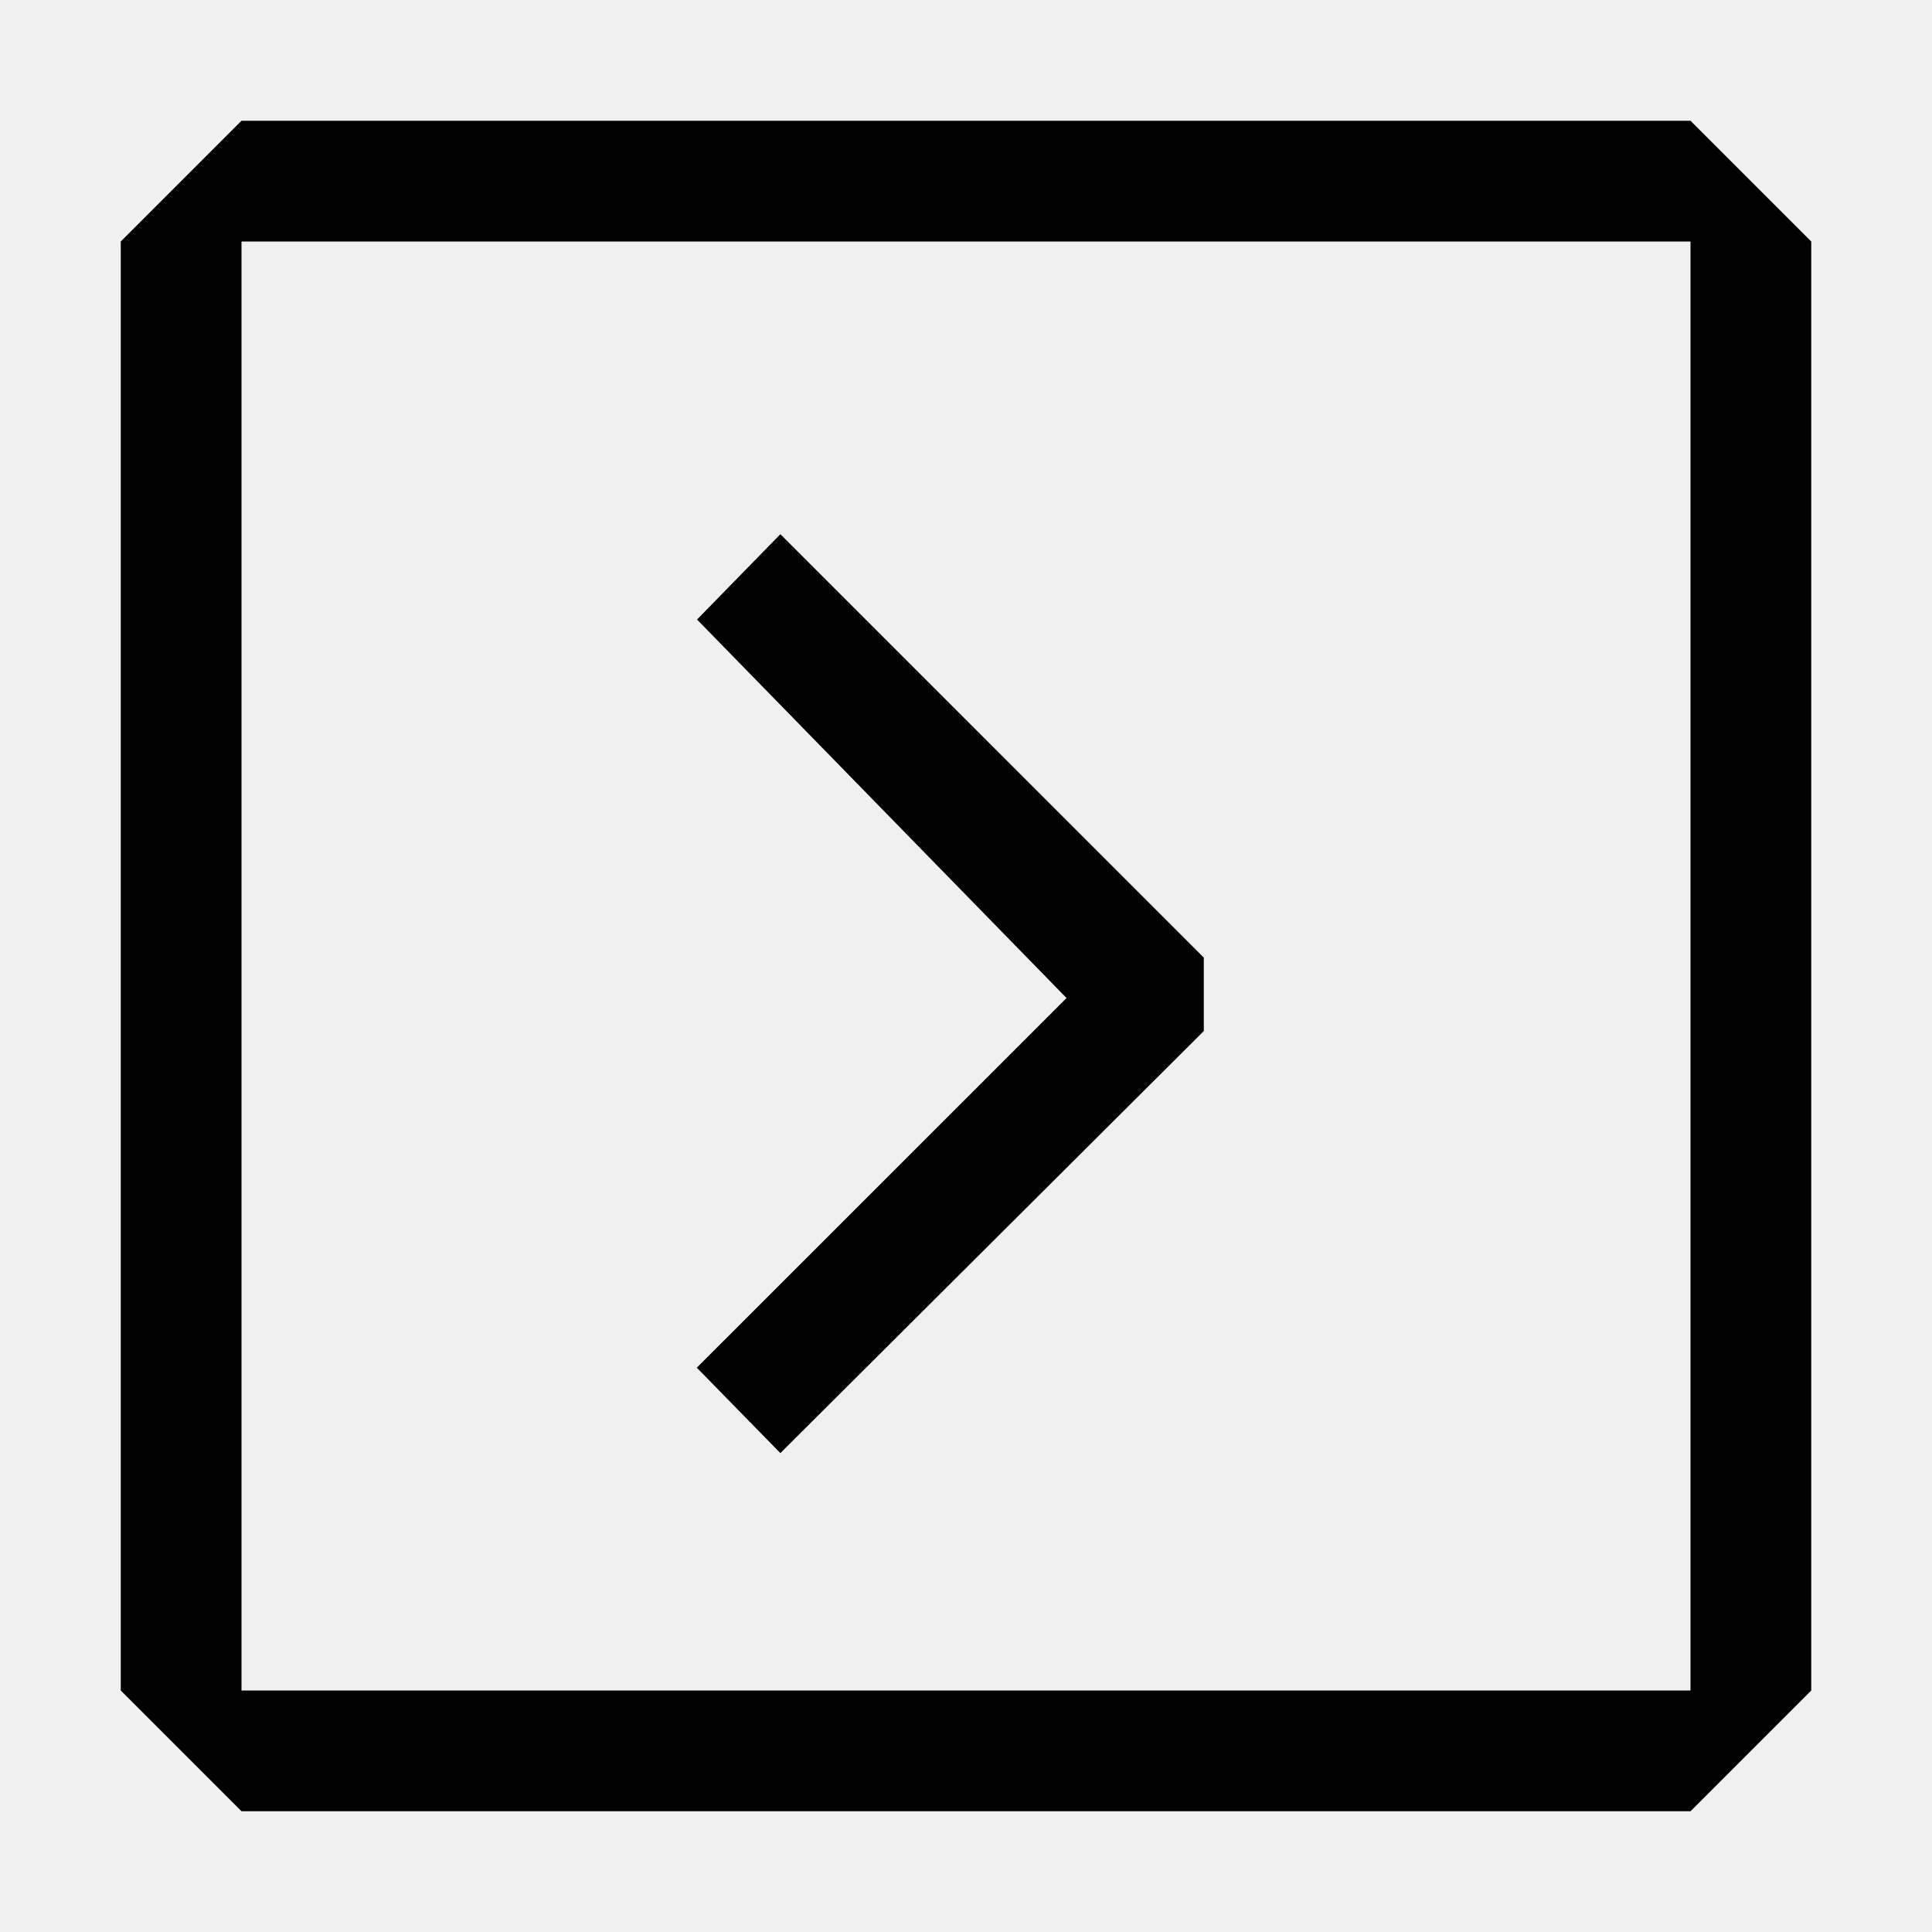
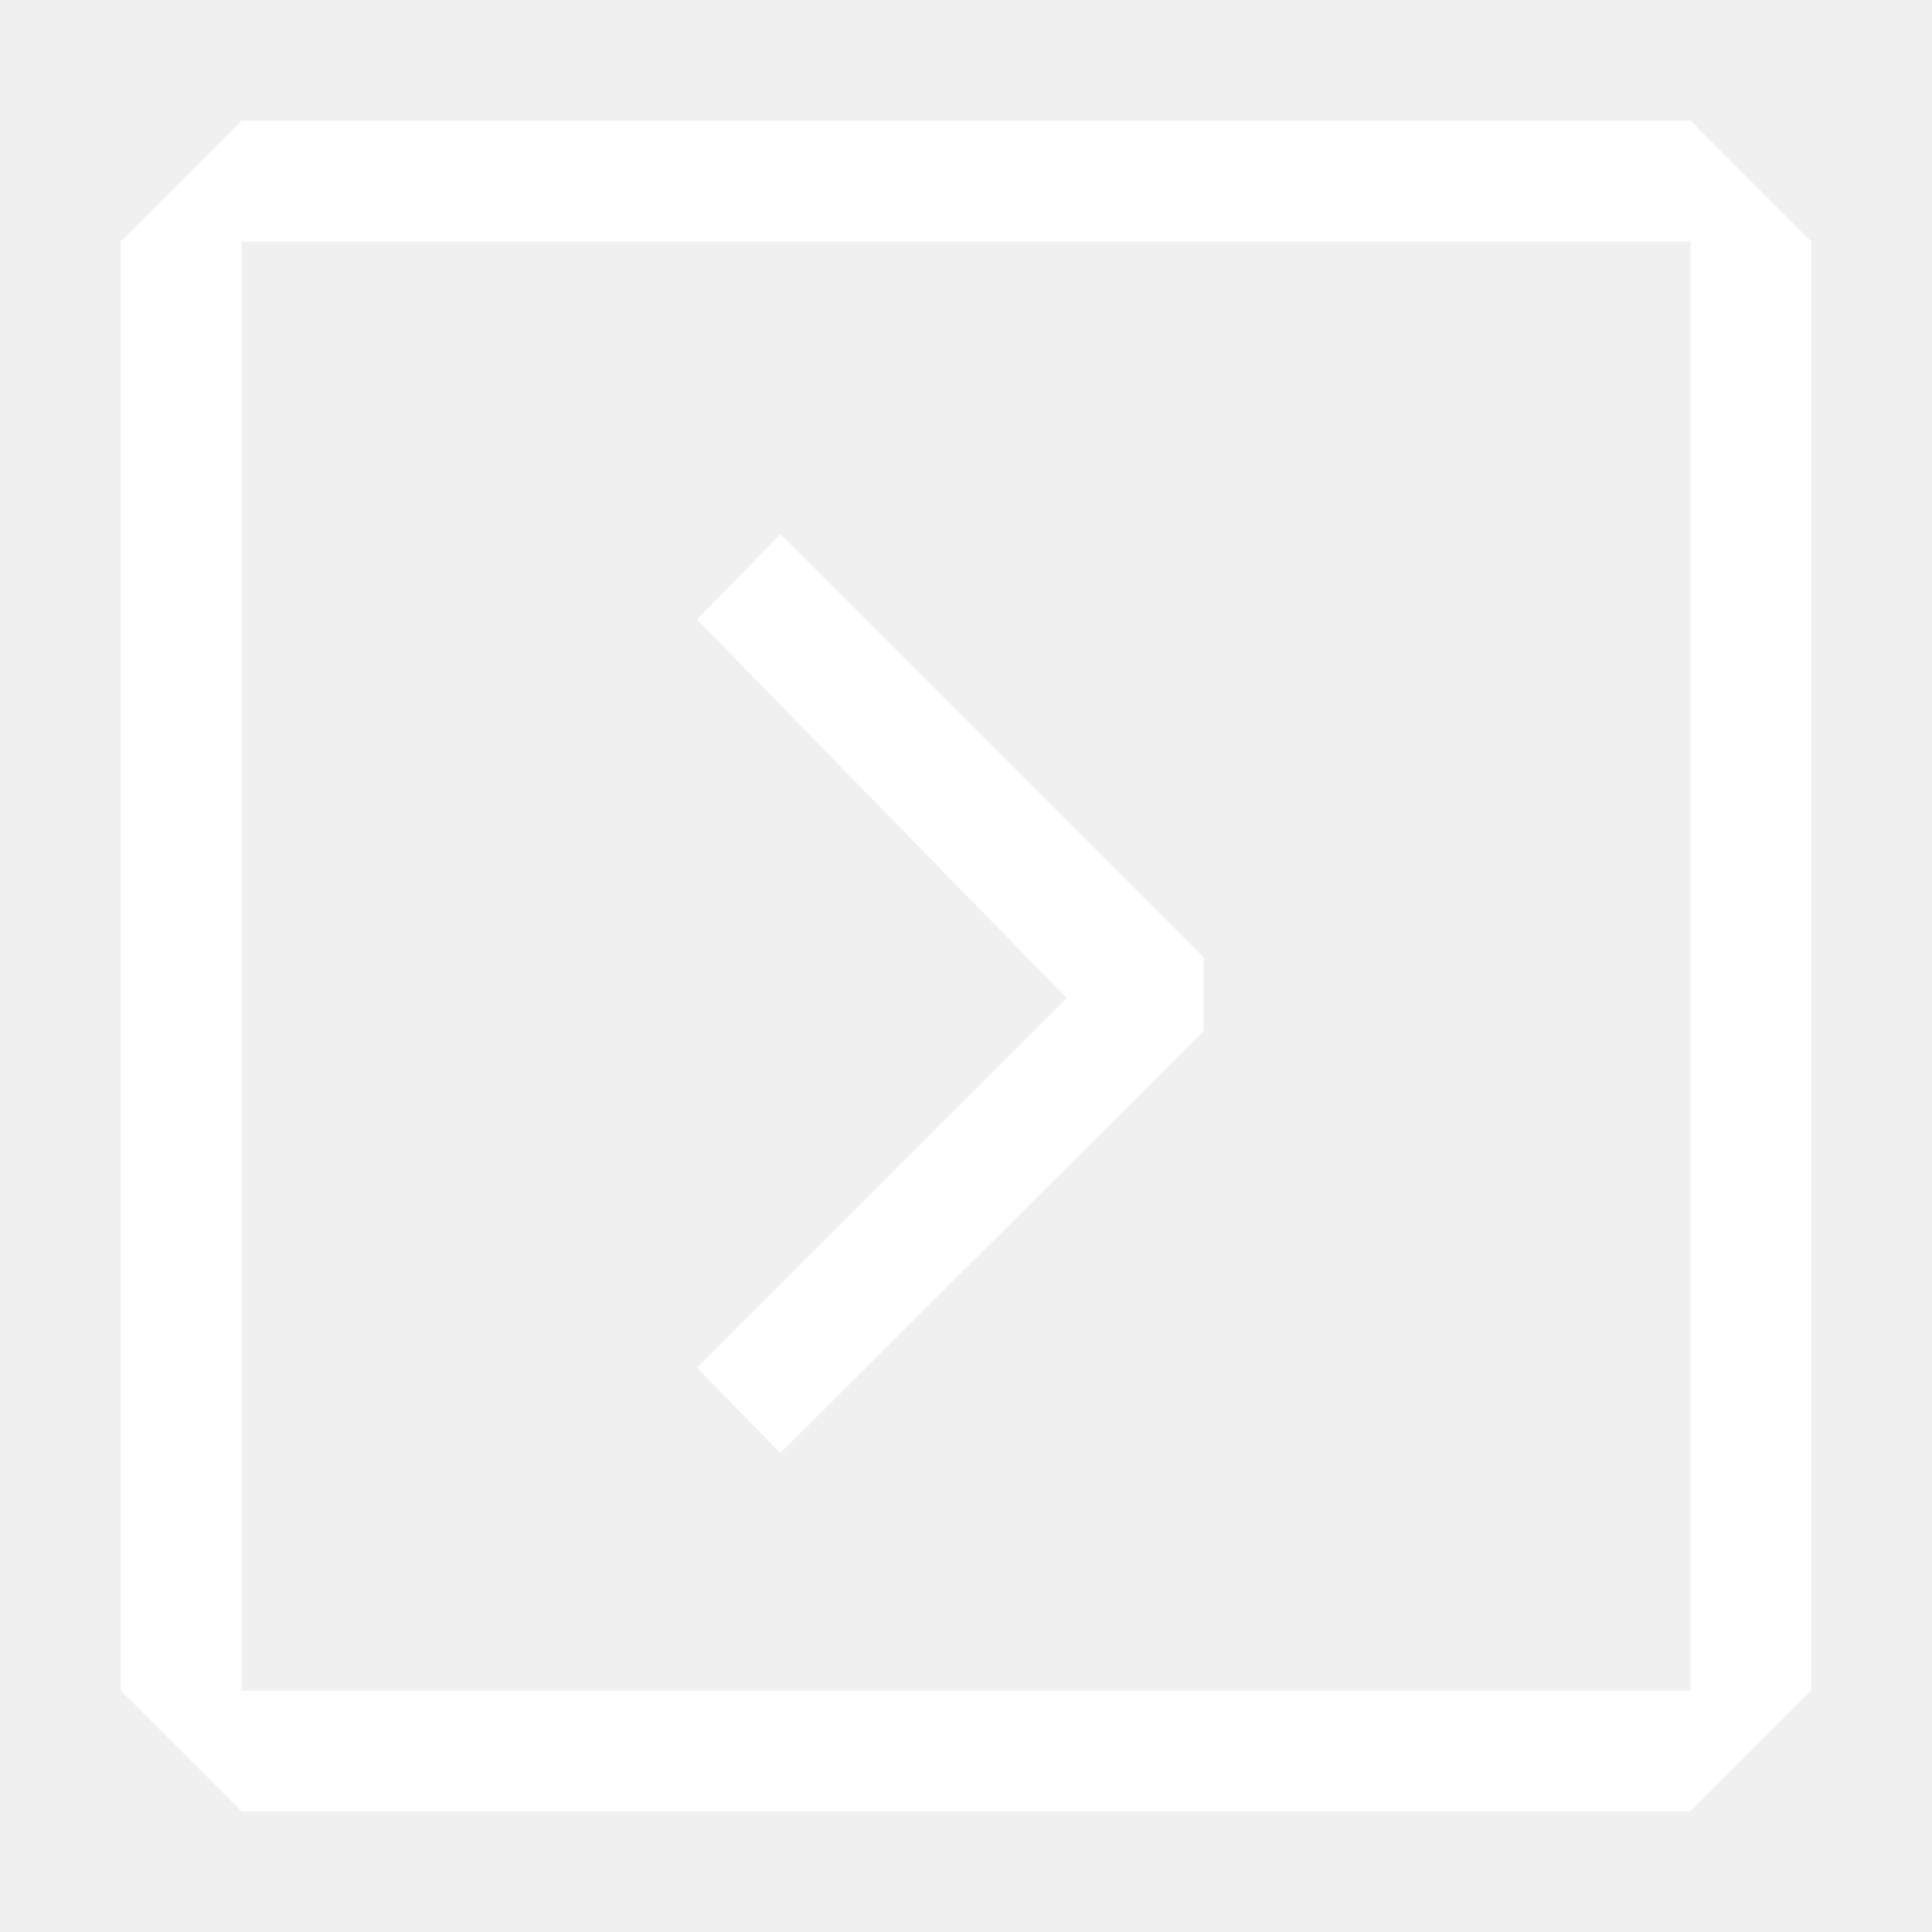
- <svg xmlns="http://www.w3.org/2000/svg" width="24" height="24" viewBox="0 0 24 24" fill="currentColor">
+ <svg xmlns="http://www.w3.org/2000/svg" width="24" height="24" viewBox="0 0 24 24" fill="#fff">
  <path fill-rule="evenodd" clip-rule="evenodd" d="M3 1.5L1.5 3v18L3 22.5h18l1.5-1.5V3L21 1.5H3zM3 21V3h18v18H3zm5.656-4.01l1.038 1.061 5.26-5.243v-.912l-5.26-5.26-1.035 1.06 4.59 4.702-4.593 4.592z" />
</svg>
